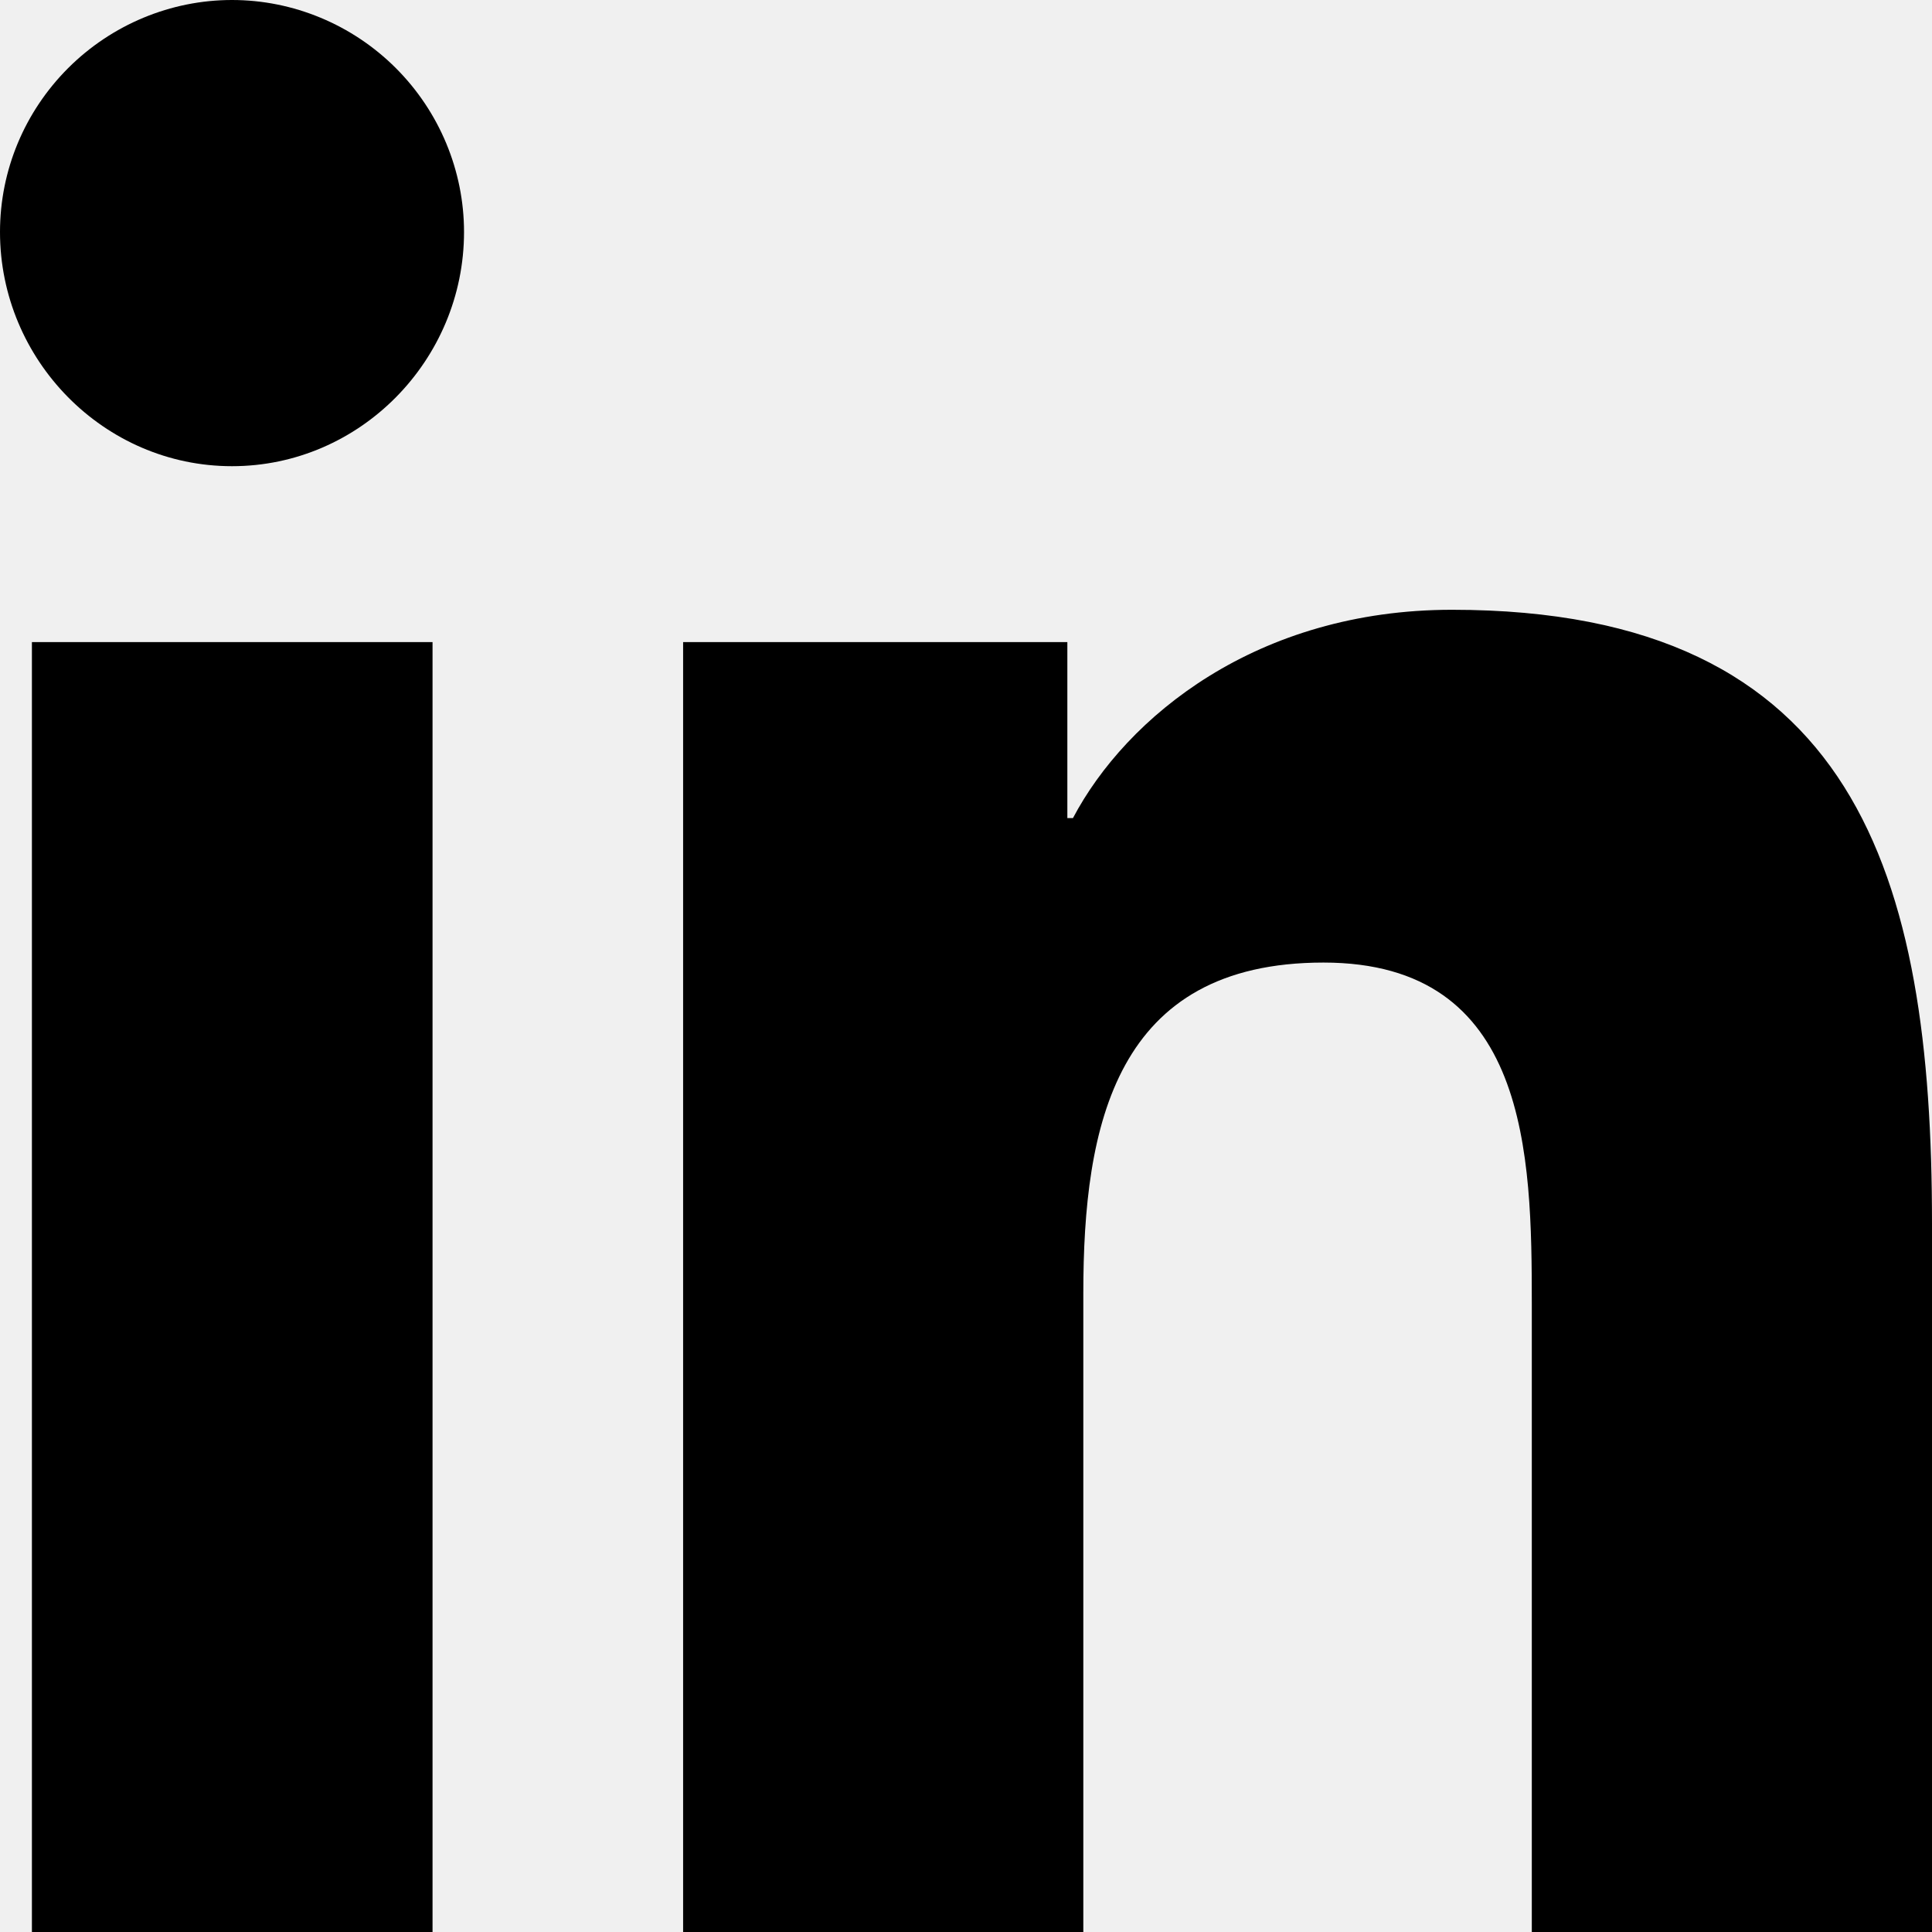
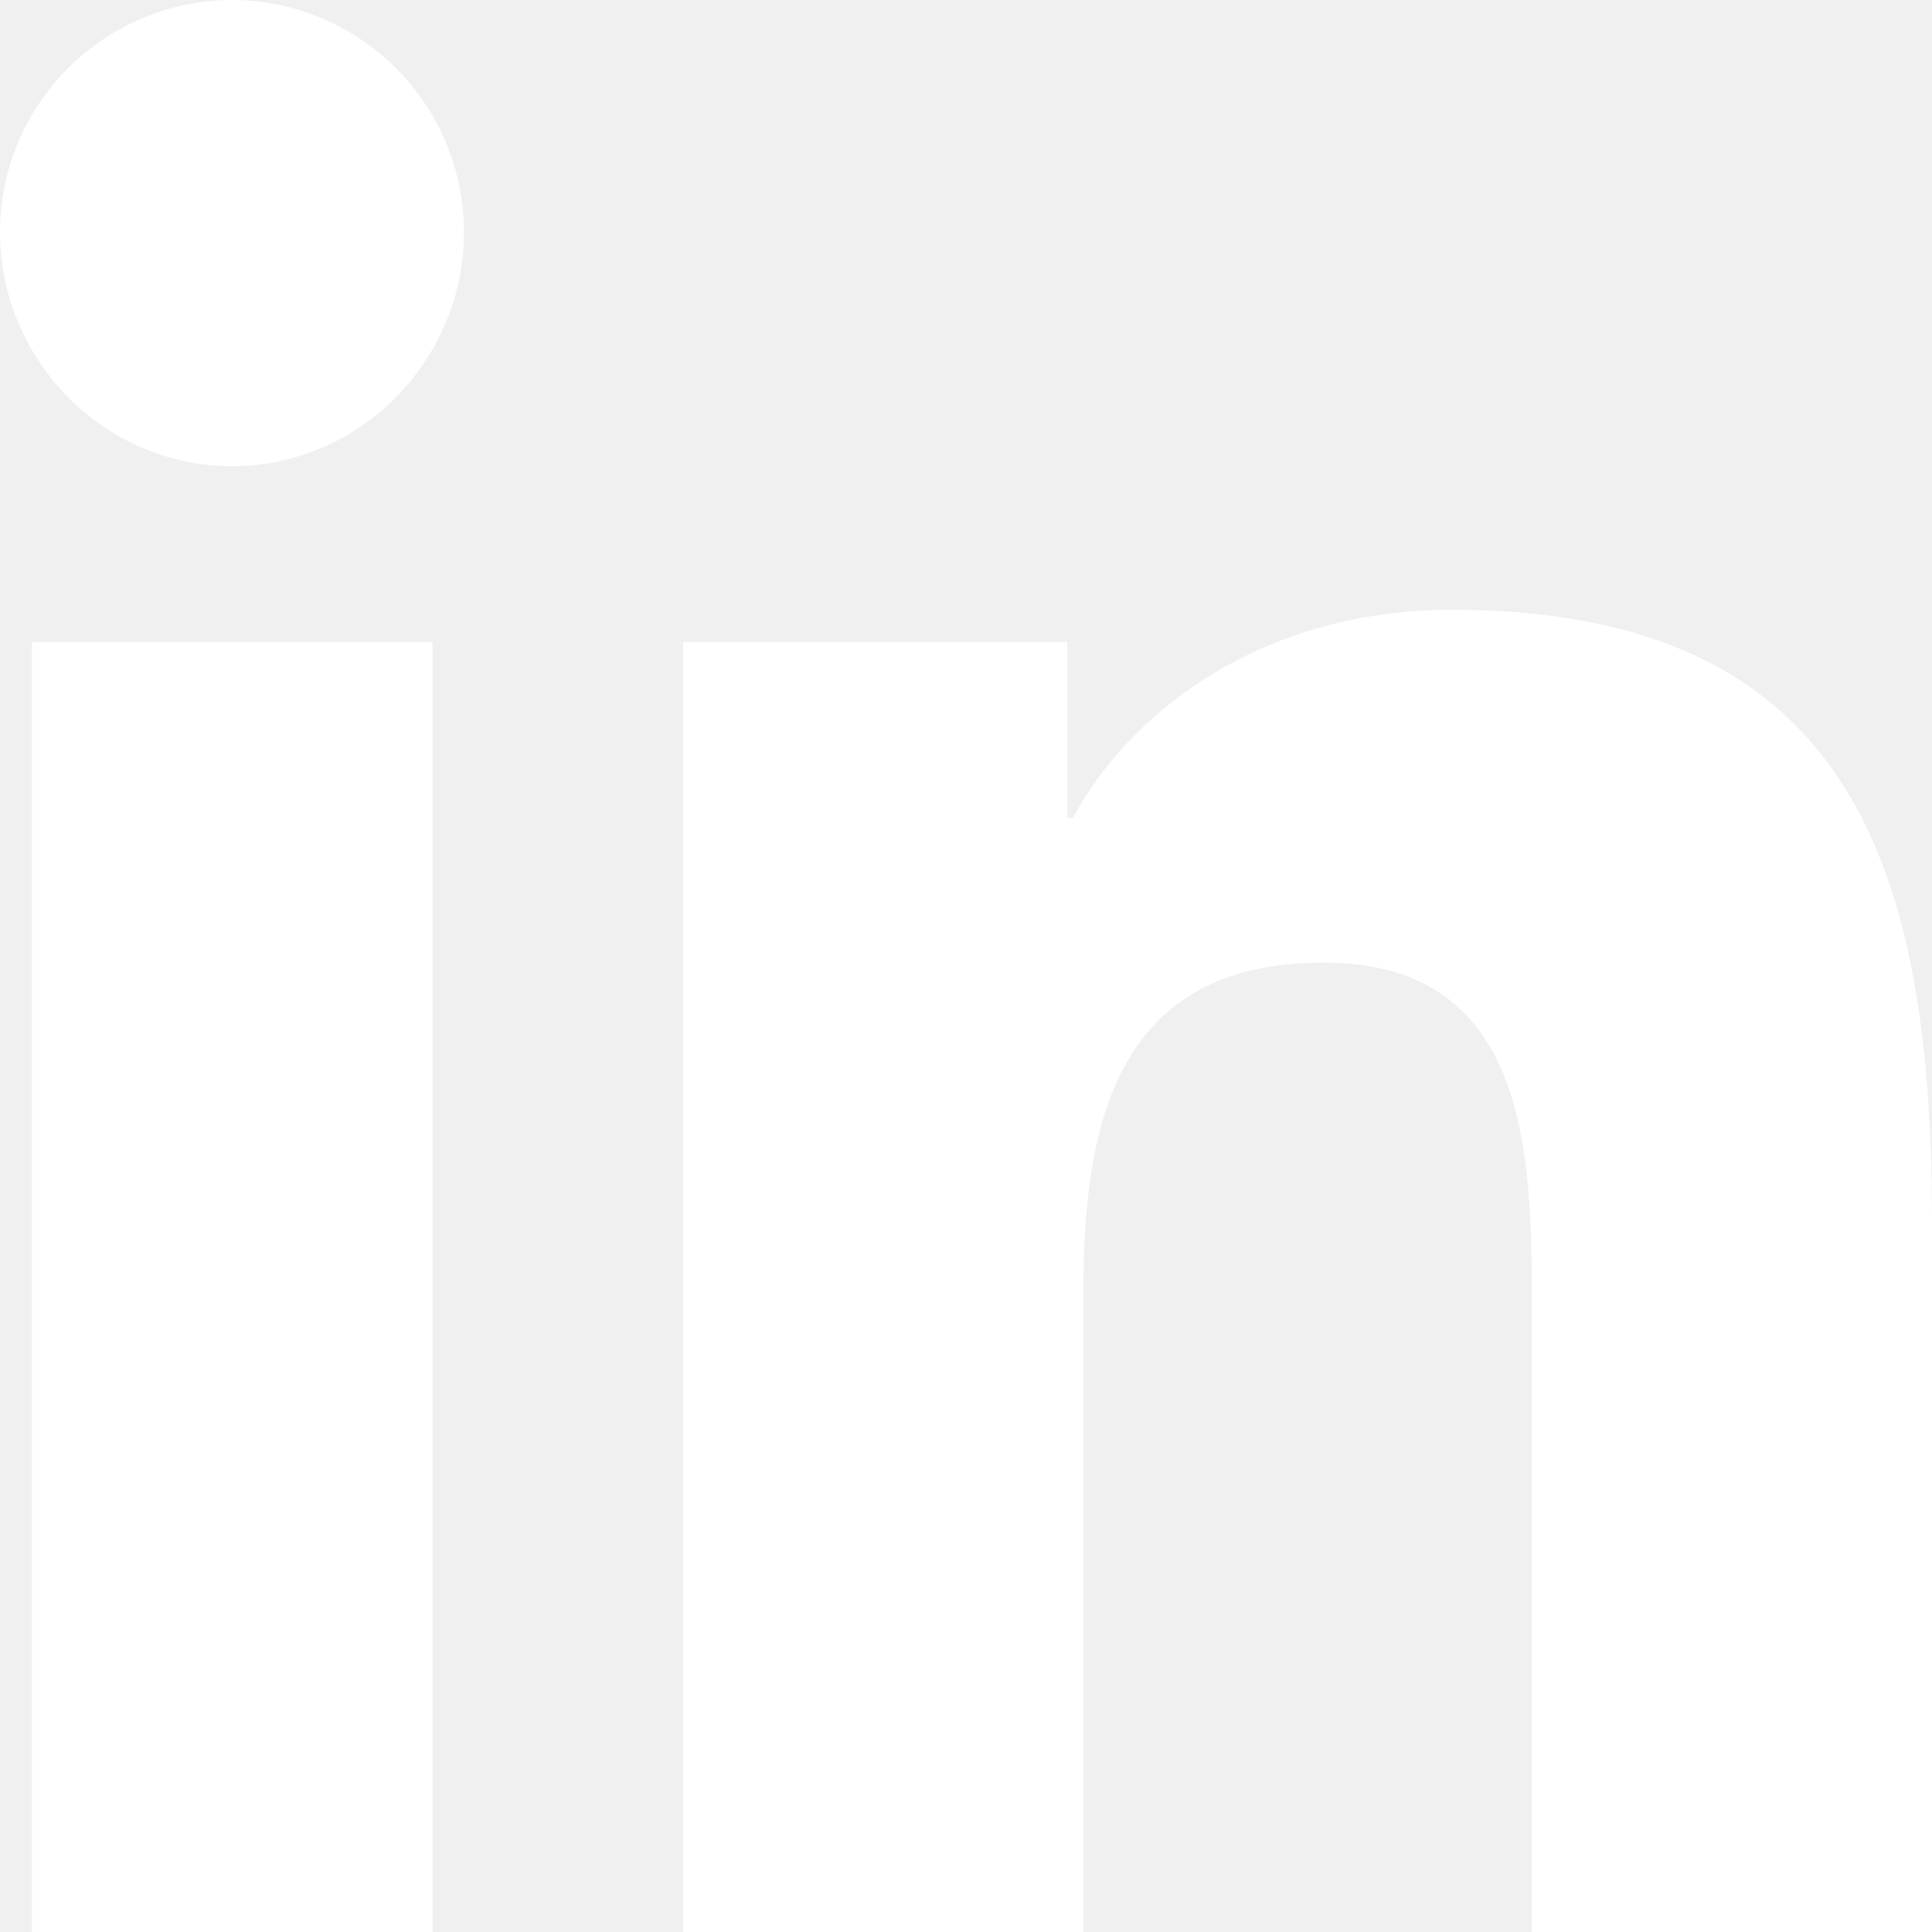
<svg xmlns="http://www.w3.org/2000/svg" width="50" height="50" viewBox="0 0 50 50" fill="none">
-   <path d="M11.194 50H0.826V16.618H11.194V50ZM6.004 12.065C2.69 12.065 0 9.319 0 6.004C0 4.408 0.636 2.891 1.763 1.763C2.891 0.636 4.42 0 6.004 0C7.589 0 9.118 0.636 10.245 1.763C11.373 2.891 12.009 4.42 12.009 6.004C12.009 9.319 9.319 12.065 6.004 12.065ZM49.989 50H39.643V33.75C39.643 29.877 39.565 24.911 34.252 24.911C28.862 24.911 28.036 29.118 28.036 33.471V50H17.679V16.618H27.623V21.172H27.768C29.152 18.549 32.533 15.781 37.578 15.781C48.069 15.781 50 22.69 50 31.663V50H49.989Z" fill="black" />
+   <path d="M11.194 50H0.826V16.618H11.194V50ZM6.004 12.065C2.69 12.065 0 9.319 0 6.004C0 4.408 0.636 2.891 1.763 1.763C2.891 0.636 4.42 0 6.004 0C7.589 0 9.118 0.636 10.245 1.763C11.373 2.891 12.009 4.42 12.009 6.004C12.009 9.319 9.319 12.065 6.004 12.065ZM49.989 50H39.643V33.75C39.643 29.877 39.565 24.911 34.252 24.911C28.862 24.911 28.036 29.118 28.036 33.471V50H17.679V16.618H27.623V21.172H27.768C29.152 18.549 32.533 15.781 37.578 15.781C48.069 15.781 50 22.69 50 31.663V50H49.989Z" fill="white" />
</svg>
